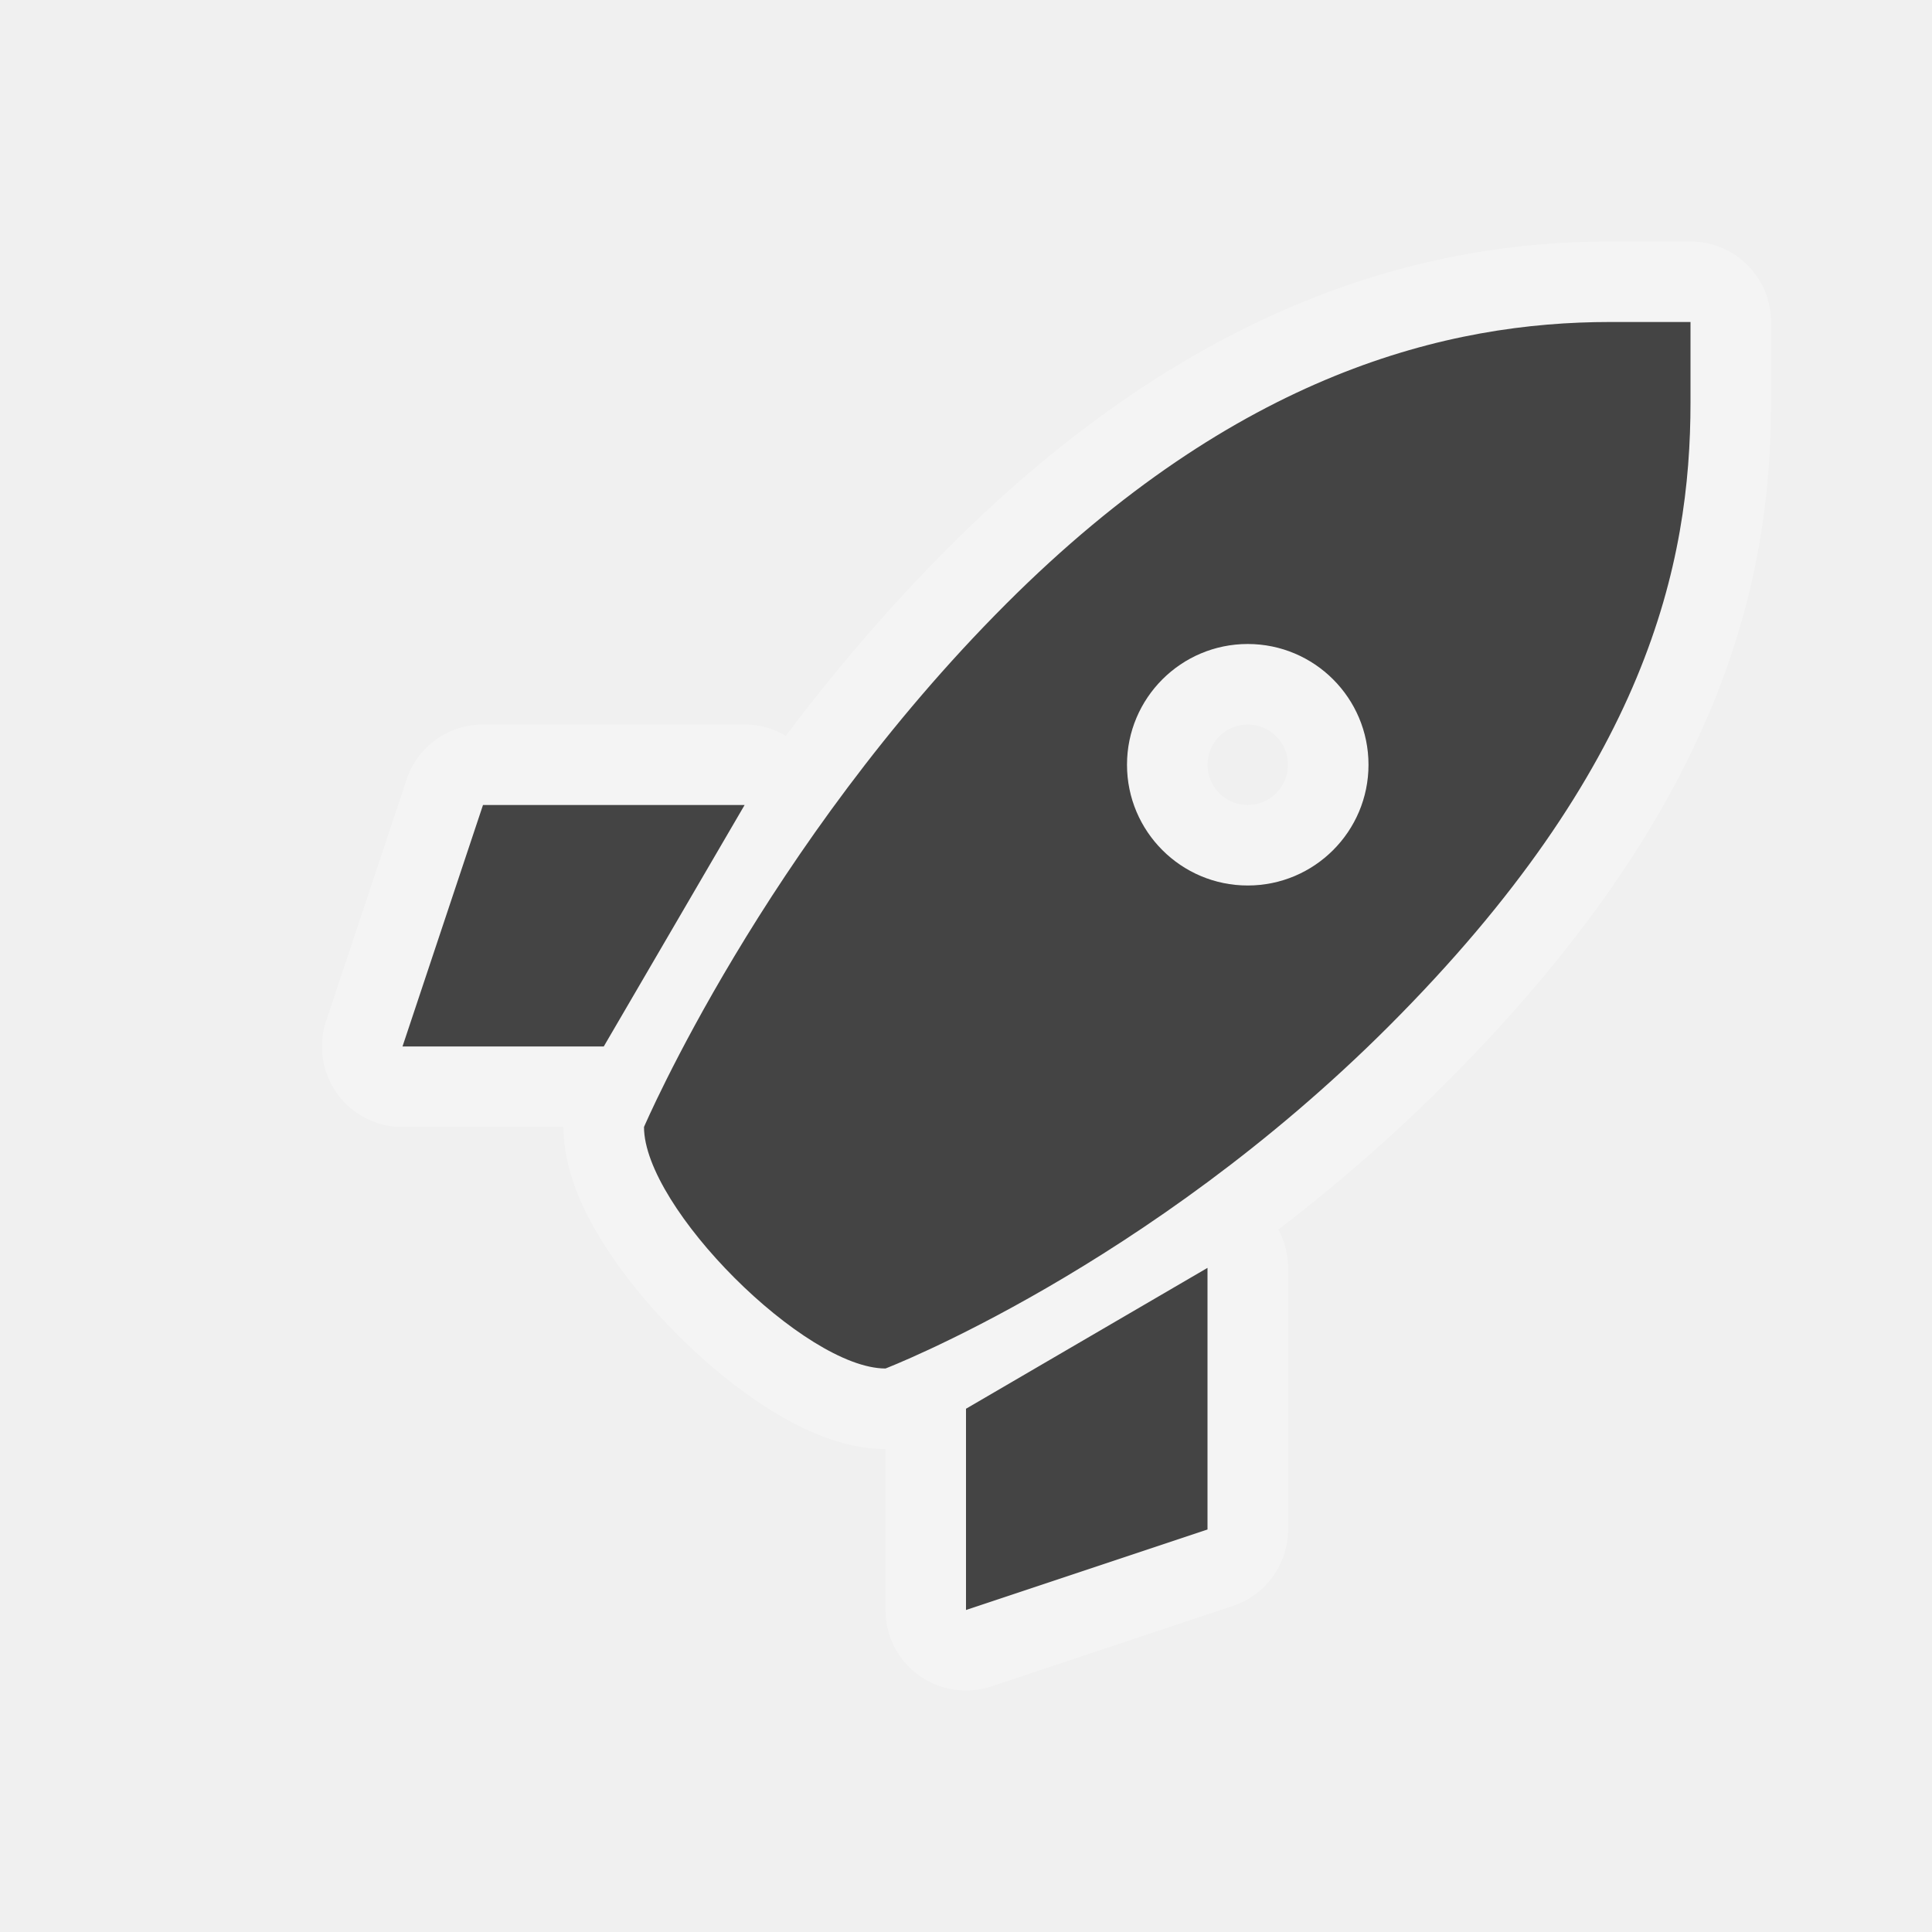
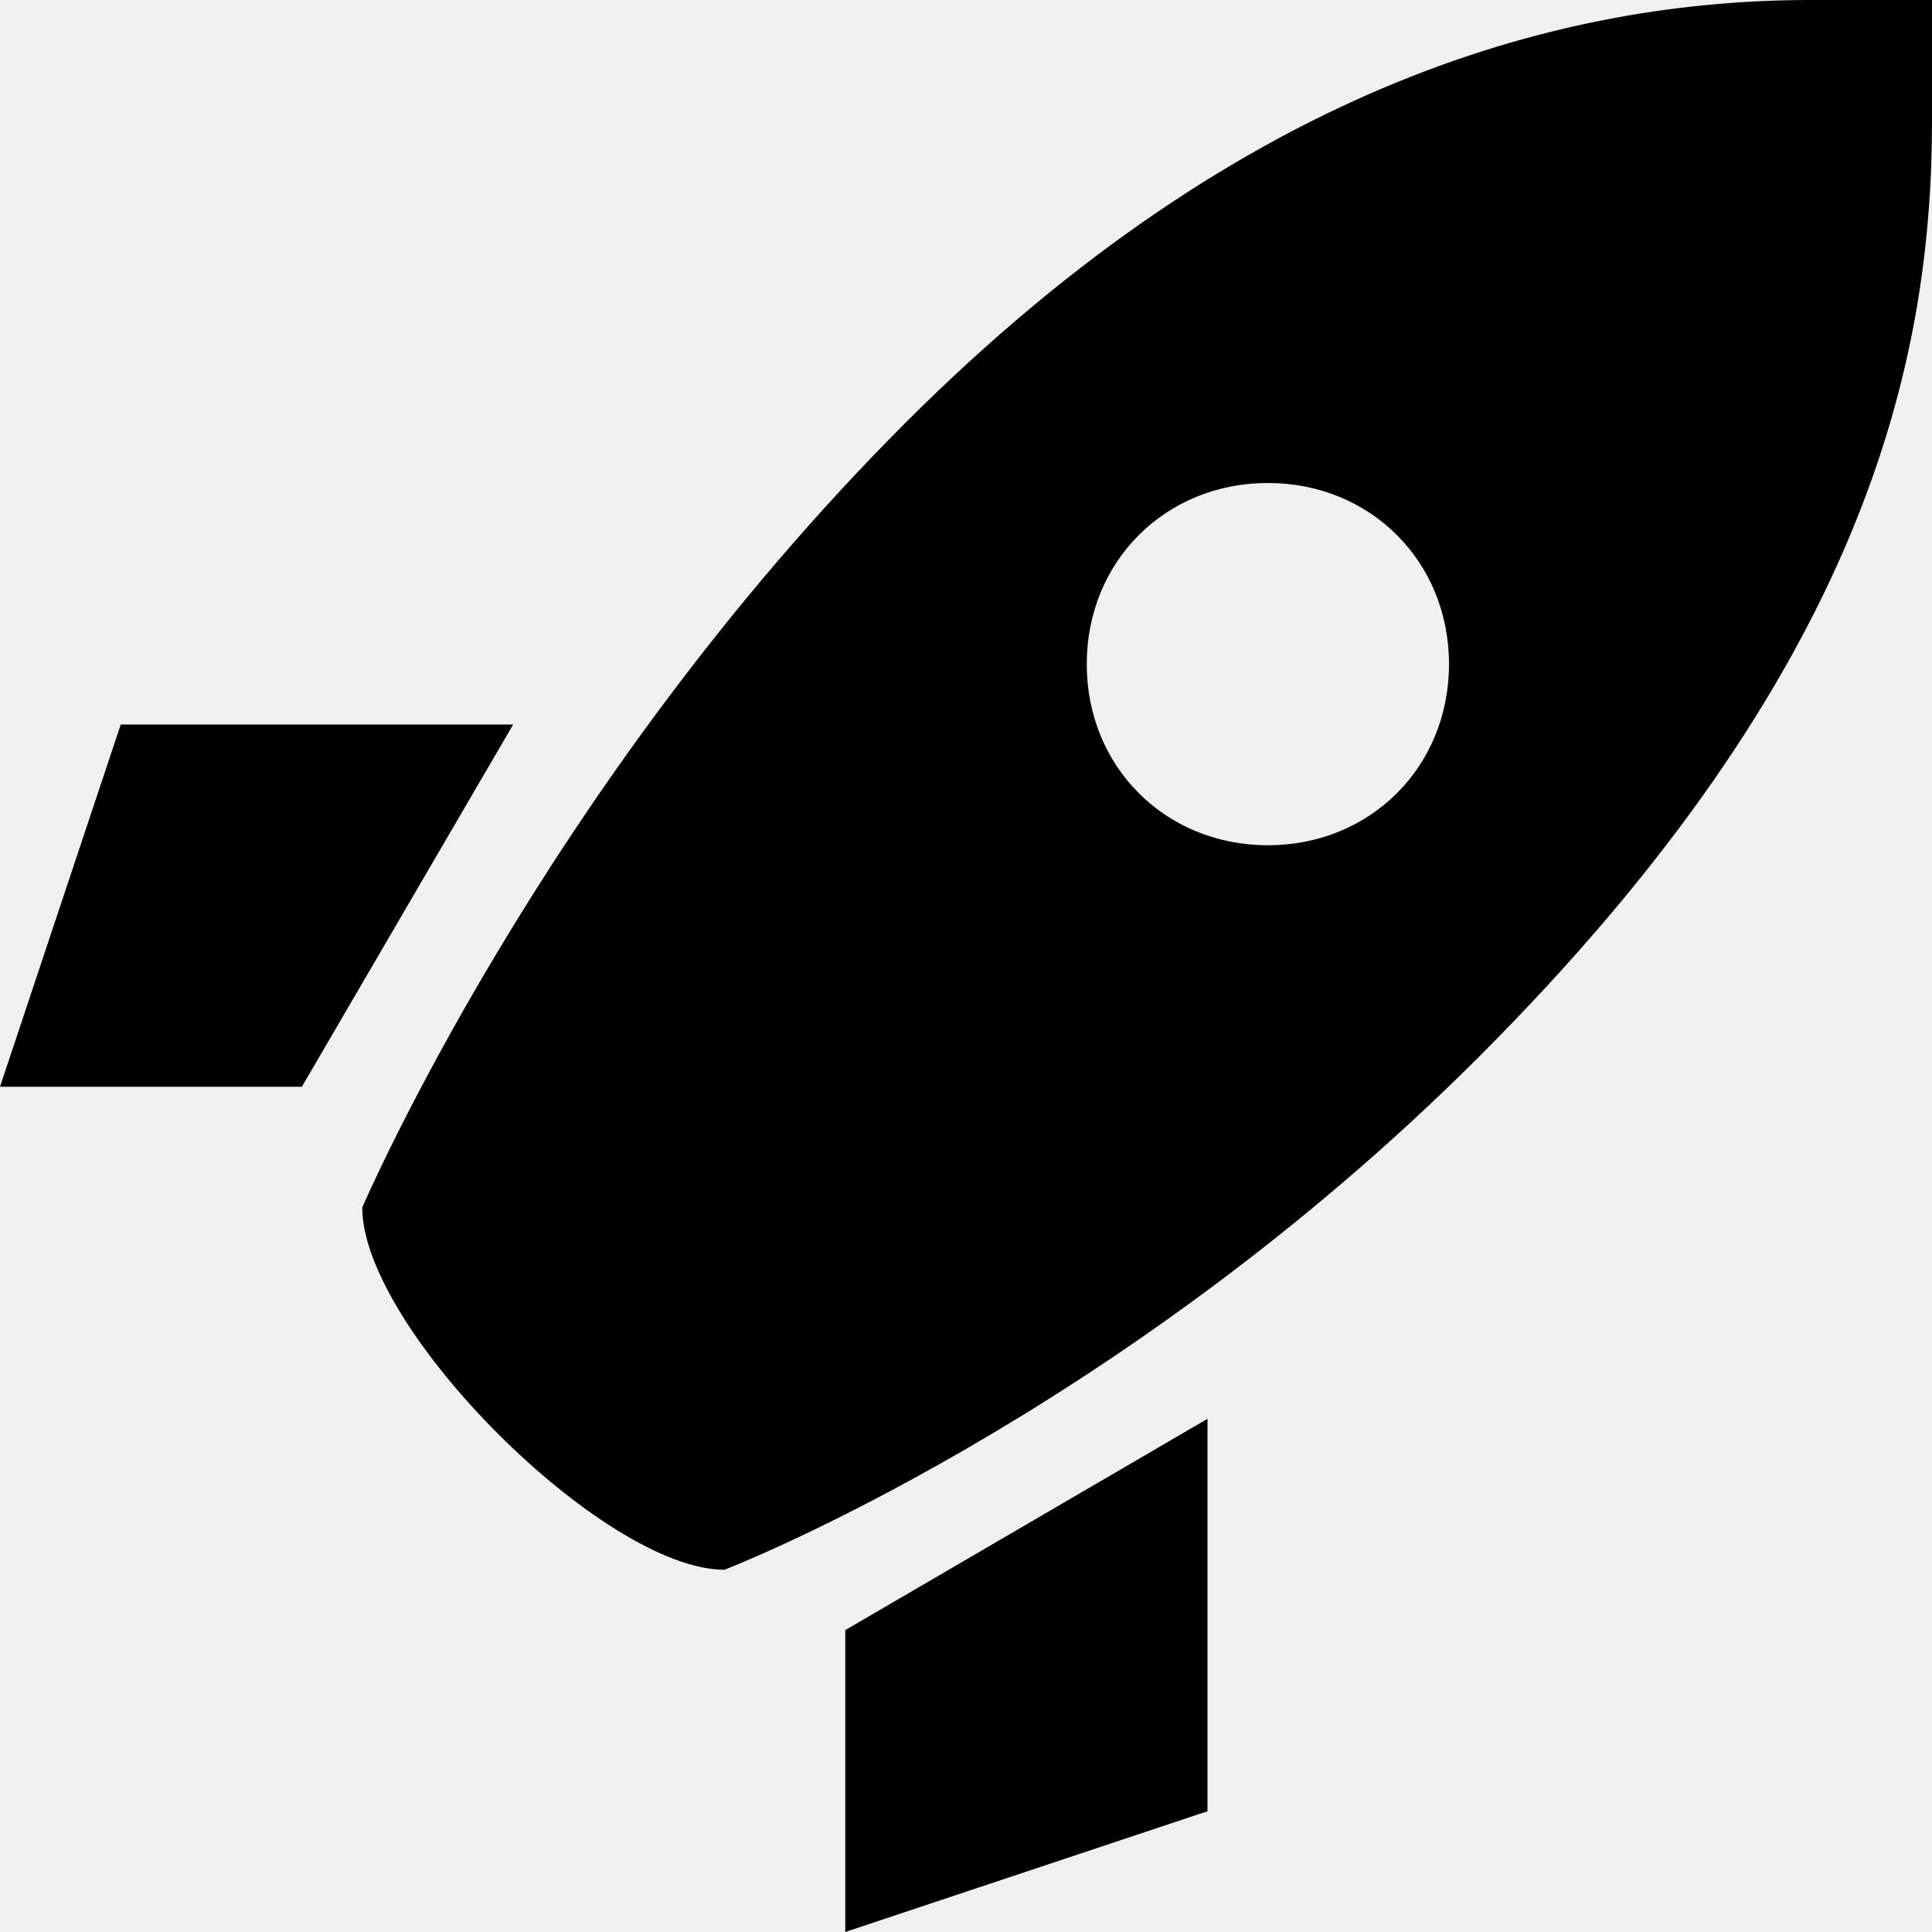
- <svg xmlns="http://www.w3.org/2000/svg" version="1.1" width="24" height="24" id="svg4460">
-   <defs id="defs4462" />
-   <g transform="translate(0,-1028.362)" id="layer1">
-     <path d="m 21,1032.362 -1,0 c -2,0 -4.625,0.625 -7.5,3.5 -3,3 -4.5,6.5 -4.5,6.5 0,1 2,3 3,3 0,0 3.25,-1.25 6.25,-4.25 3.214,-3.214 3.75,-5.75 3.75,-7.75 z m -5.5,4 c 0.828,0 1.5,0.672 1.5,1.5 0,0.828 -0.672,1.5 -1.5,1.5 -0.828,0 -1.5,-0.672 -1.5,-1.5 0,-0.828 0.672,-1.5 1.5,-1.5 z m -9.5,2 -1,3 2.5,0 1.75,-3 z m 9,5.75 -3,1.75 0,2.5 3,-1 z" id="path3611" style="opacity:0.3;color:#000000;fill:none;stroke:#ffffff;stroke-width:2;stroke-linecap:round;stroke-linejoin:round;stroke-miterlimit:4;stroke-opacity:1;stroke-dasharray:none;stroke-dashoffset:0;marker:none;visibility:visible;display:inline;overflow:visible;enable-background:accumulate" />
-     <path d="m 21,1032.362 -1,0 c -2,0 -4.625,0.625 -7.5,3.5 -3,3 -4.5,6.5 -4.5,6.5 0,1 2,3 3,3 0,0 3.25,-1.25 6.25,-4.25 3.214,-3.214 3.75,-5.75 3.75,-7.75 z m -5.5,4 c 0.828,0 1.5,0.672 1.5,1.5 0,0.828 -0.672,1.5 -1.5,1.5 -0.828,0 -1.5,-0.672 -1.5,-1.5 0,-0.828 0.672,-1.5 1.5,-1.5 z m -9.5,2 -1,3 2.5,0 1.75,-3 z m 9,5.75 -3,1.75 0,2.5 3,-1 z" id="path3088" style="fill:#444444;fill-opacity:1;stroke:none" />
-   </g>
-   <rect width="24" height="24" x="0" y="0" id="canvas" style="fill:none;stroke:none;visibility:hidden" />
+ <svg xmlns="http://www.w3.org/2000/svg" version="1.1" id="Layer_1" x="0px" y="0px" viewBox="0 0 32 32" enable-background="new 0 0 32 32" xml:space="preserve">
+   <path id="path3088" fill="#000000" d="M32,0h-2c-4,0-9.3,1.3-15,7c-6,6-9,13-9,13c0,2,4,6,6,6  c0,0,6.5-2.5,12.5-8.5C30.9,11.1,32,6,32,2V0z M21,8c1.7,0,3,1.3,3,3s-1.3,3-3,3c-1.7,0-3-1.3-3-3S19.3,8,21,8z M2,12l-2,6h5l3.5-6  H2z M20,23.5L14,27v5l6-2V23.5z" />
</svg>
